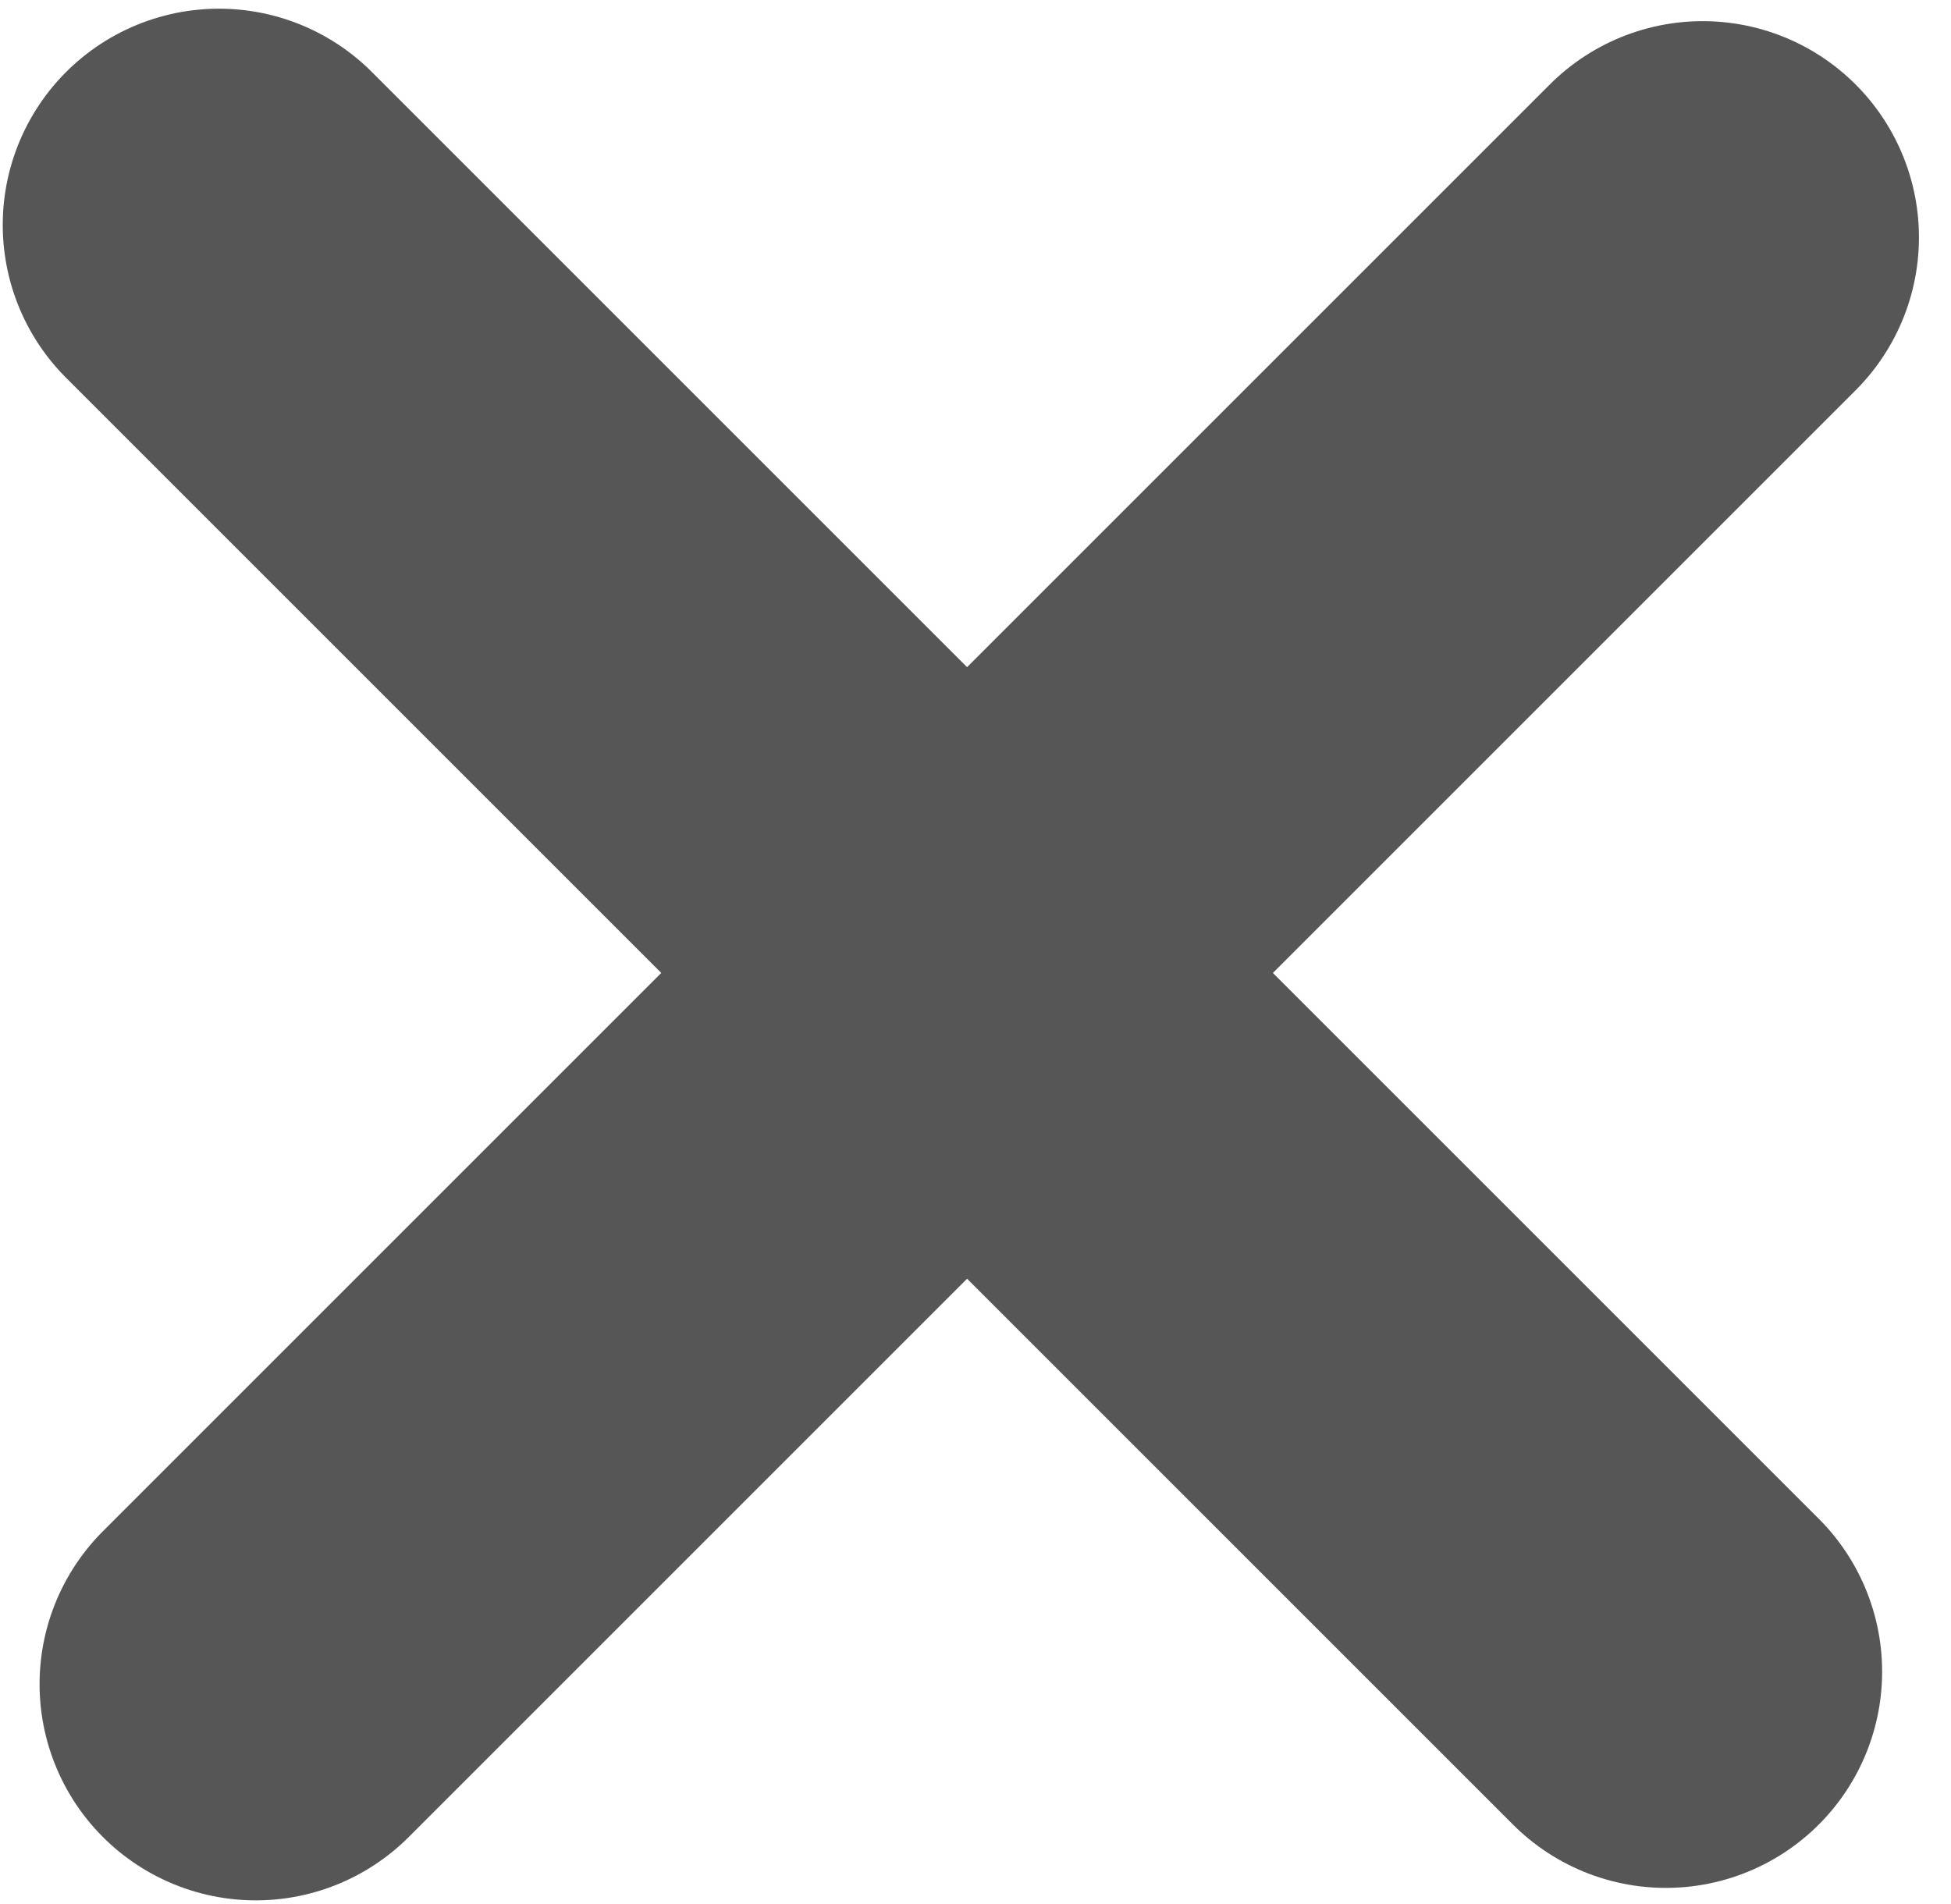
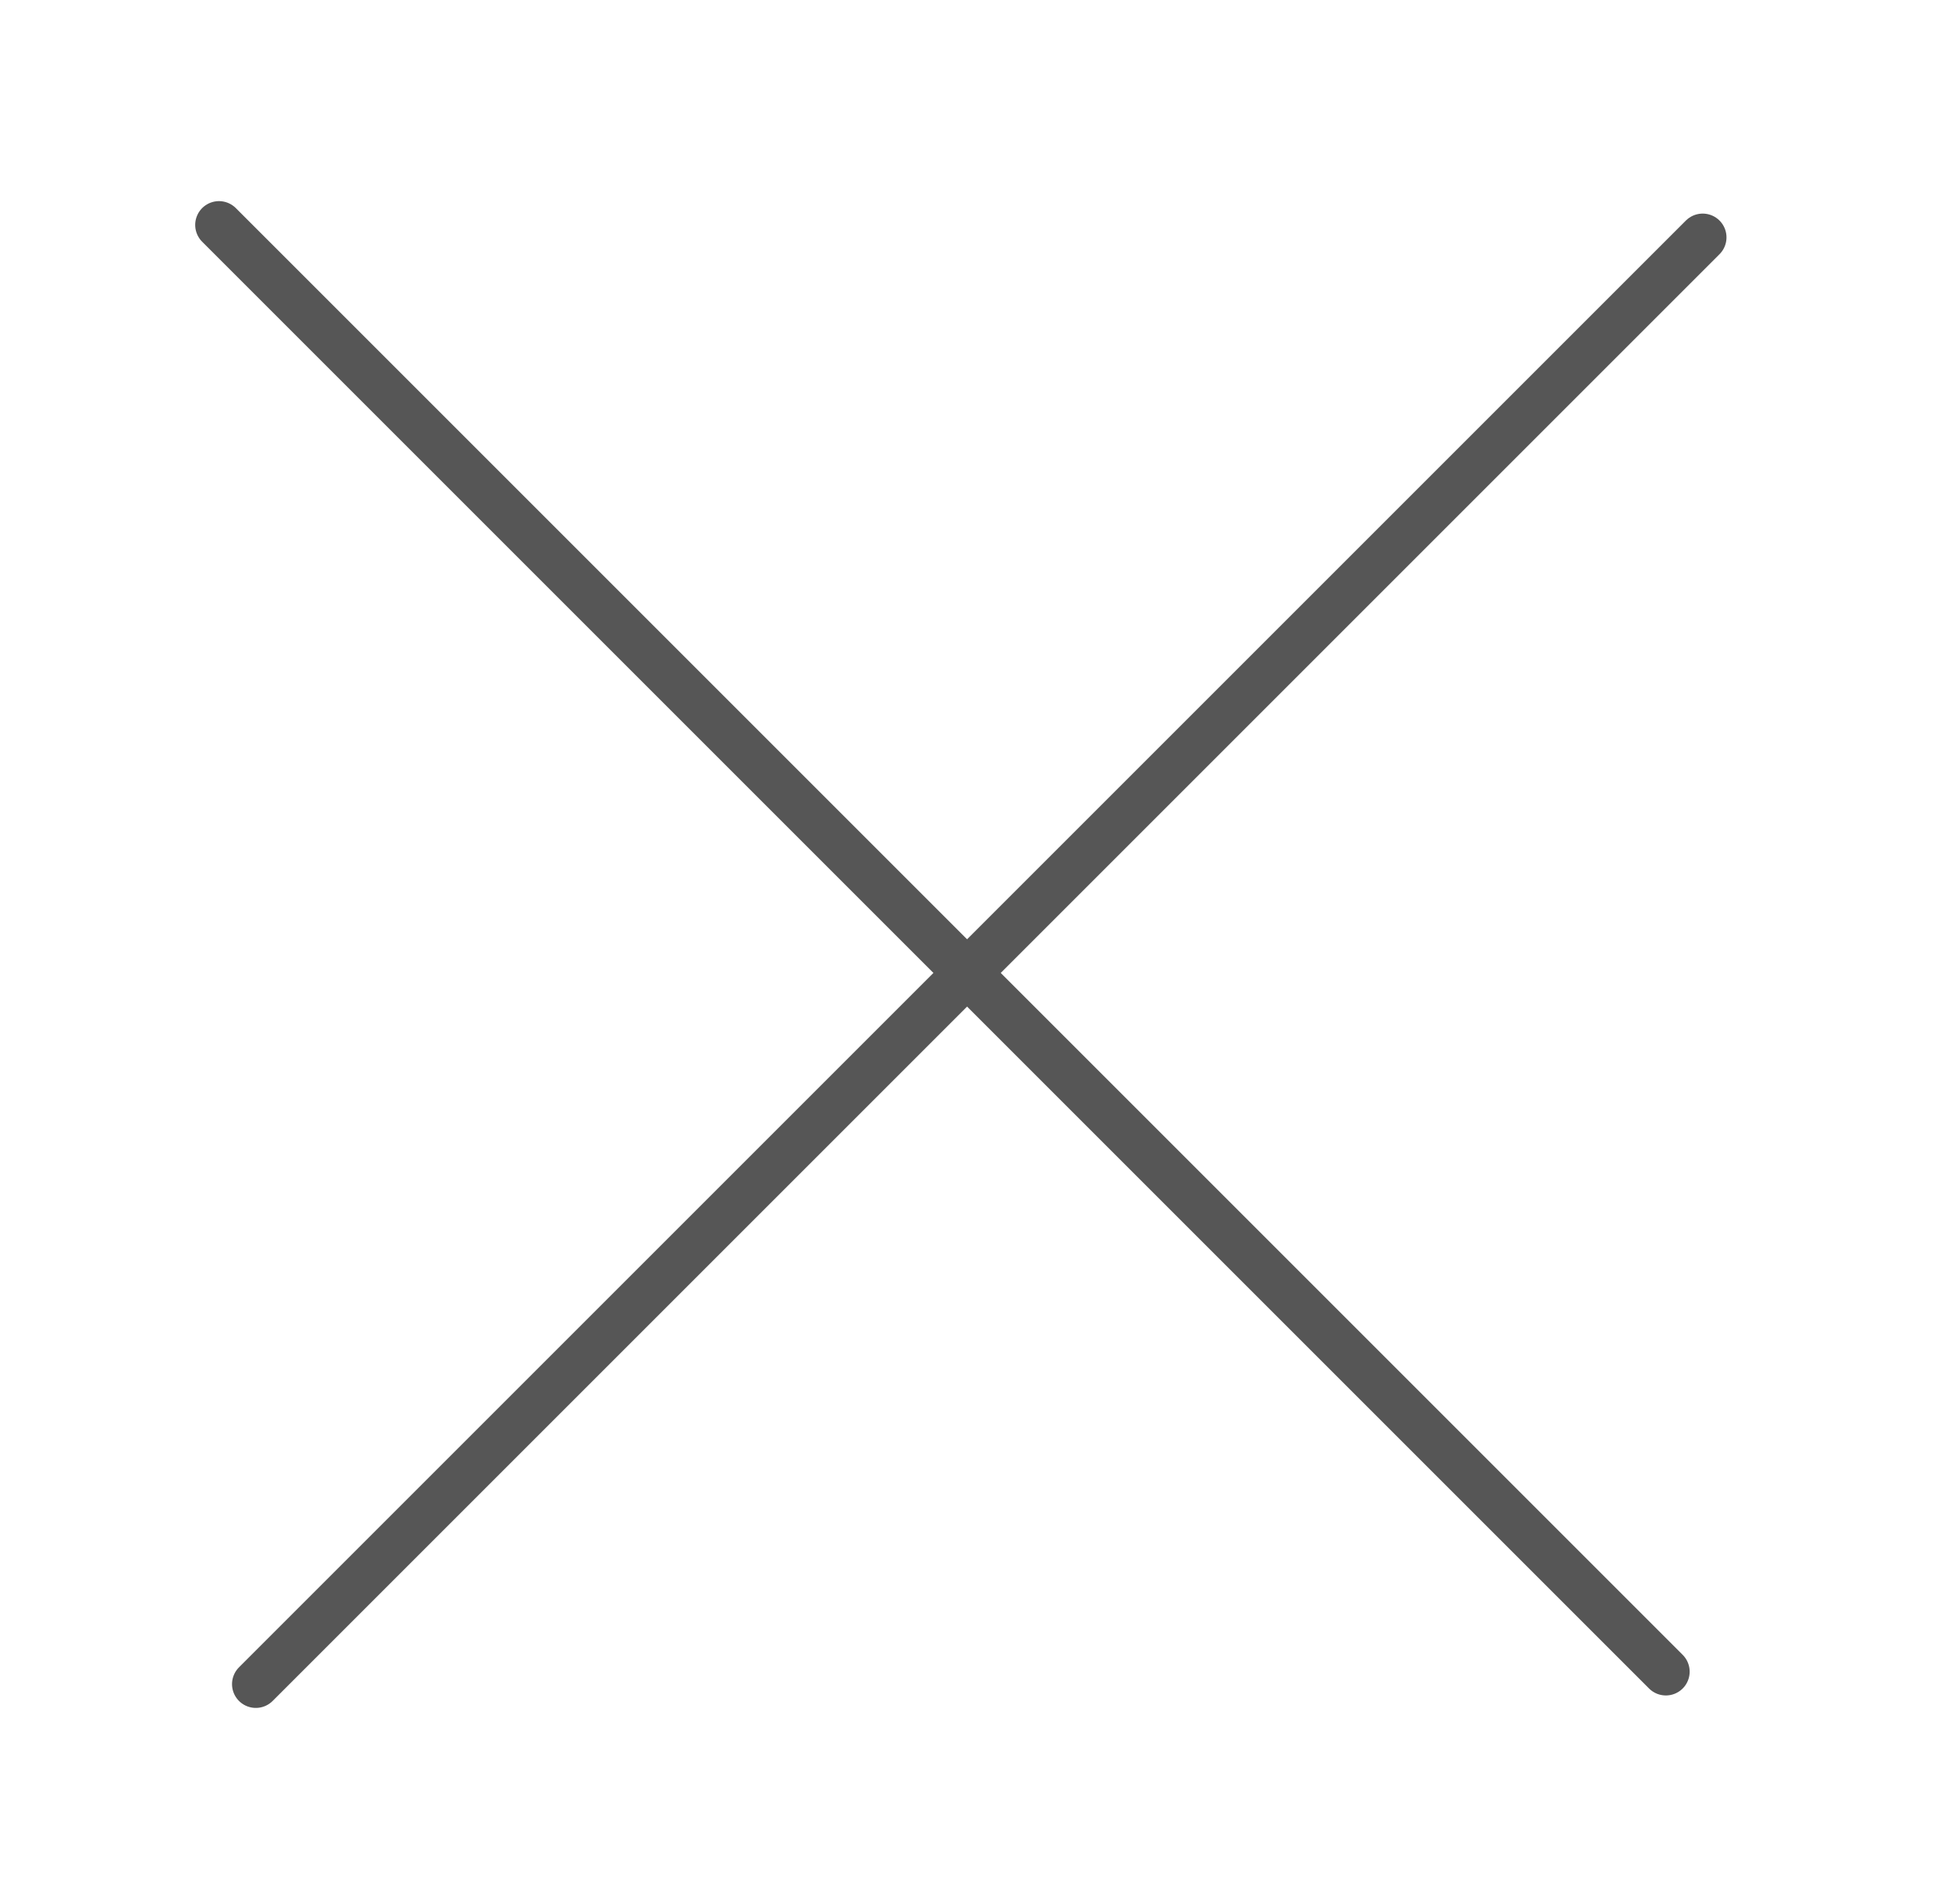
<svg xmlns="http://www.w3.org/2000/svg" width="41" height="40" viewBox="0 0 41 40" fill="none">
-   <path d="M4.602 4.727L35.008 35.133" stroke="#565656" stroke-width="9.089" stroke-linecap="round" />
-   <path d="M5.376 35.395L35.782 4.989" stroke="#565656" stroke-width="9.089" stroke-linecap="round" />
+   <path d="M4.602 4.727L35.008 35.133" stroke="#565656" strokeWidth="9.089" stroke-linecap="round" />
+   <path d="M5.376 35.395L35.782 4.989" stroke="#565656" strokeWidth="9.089" stroke-linecap="round" />
</svg>
